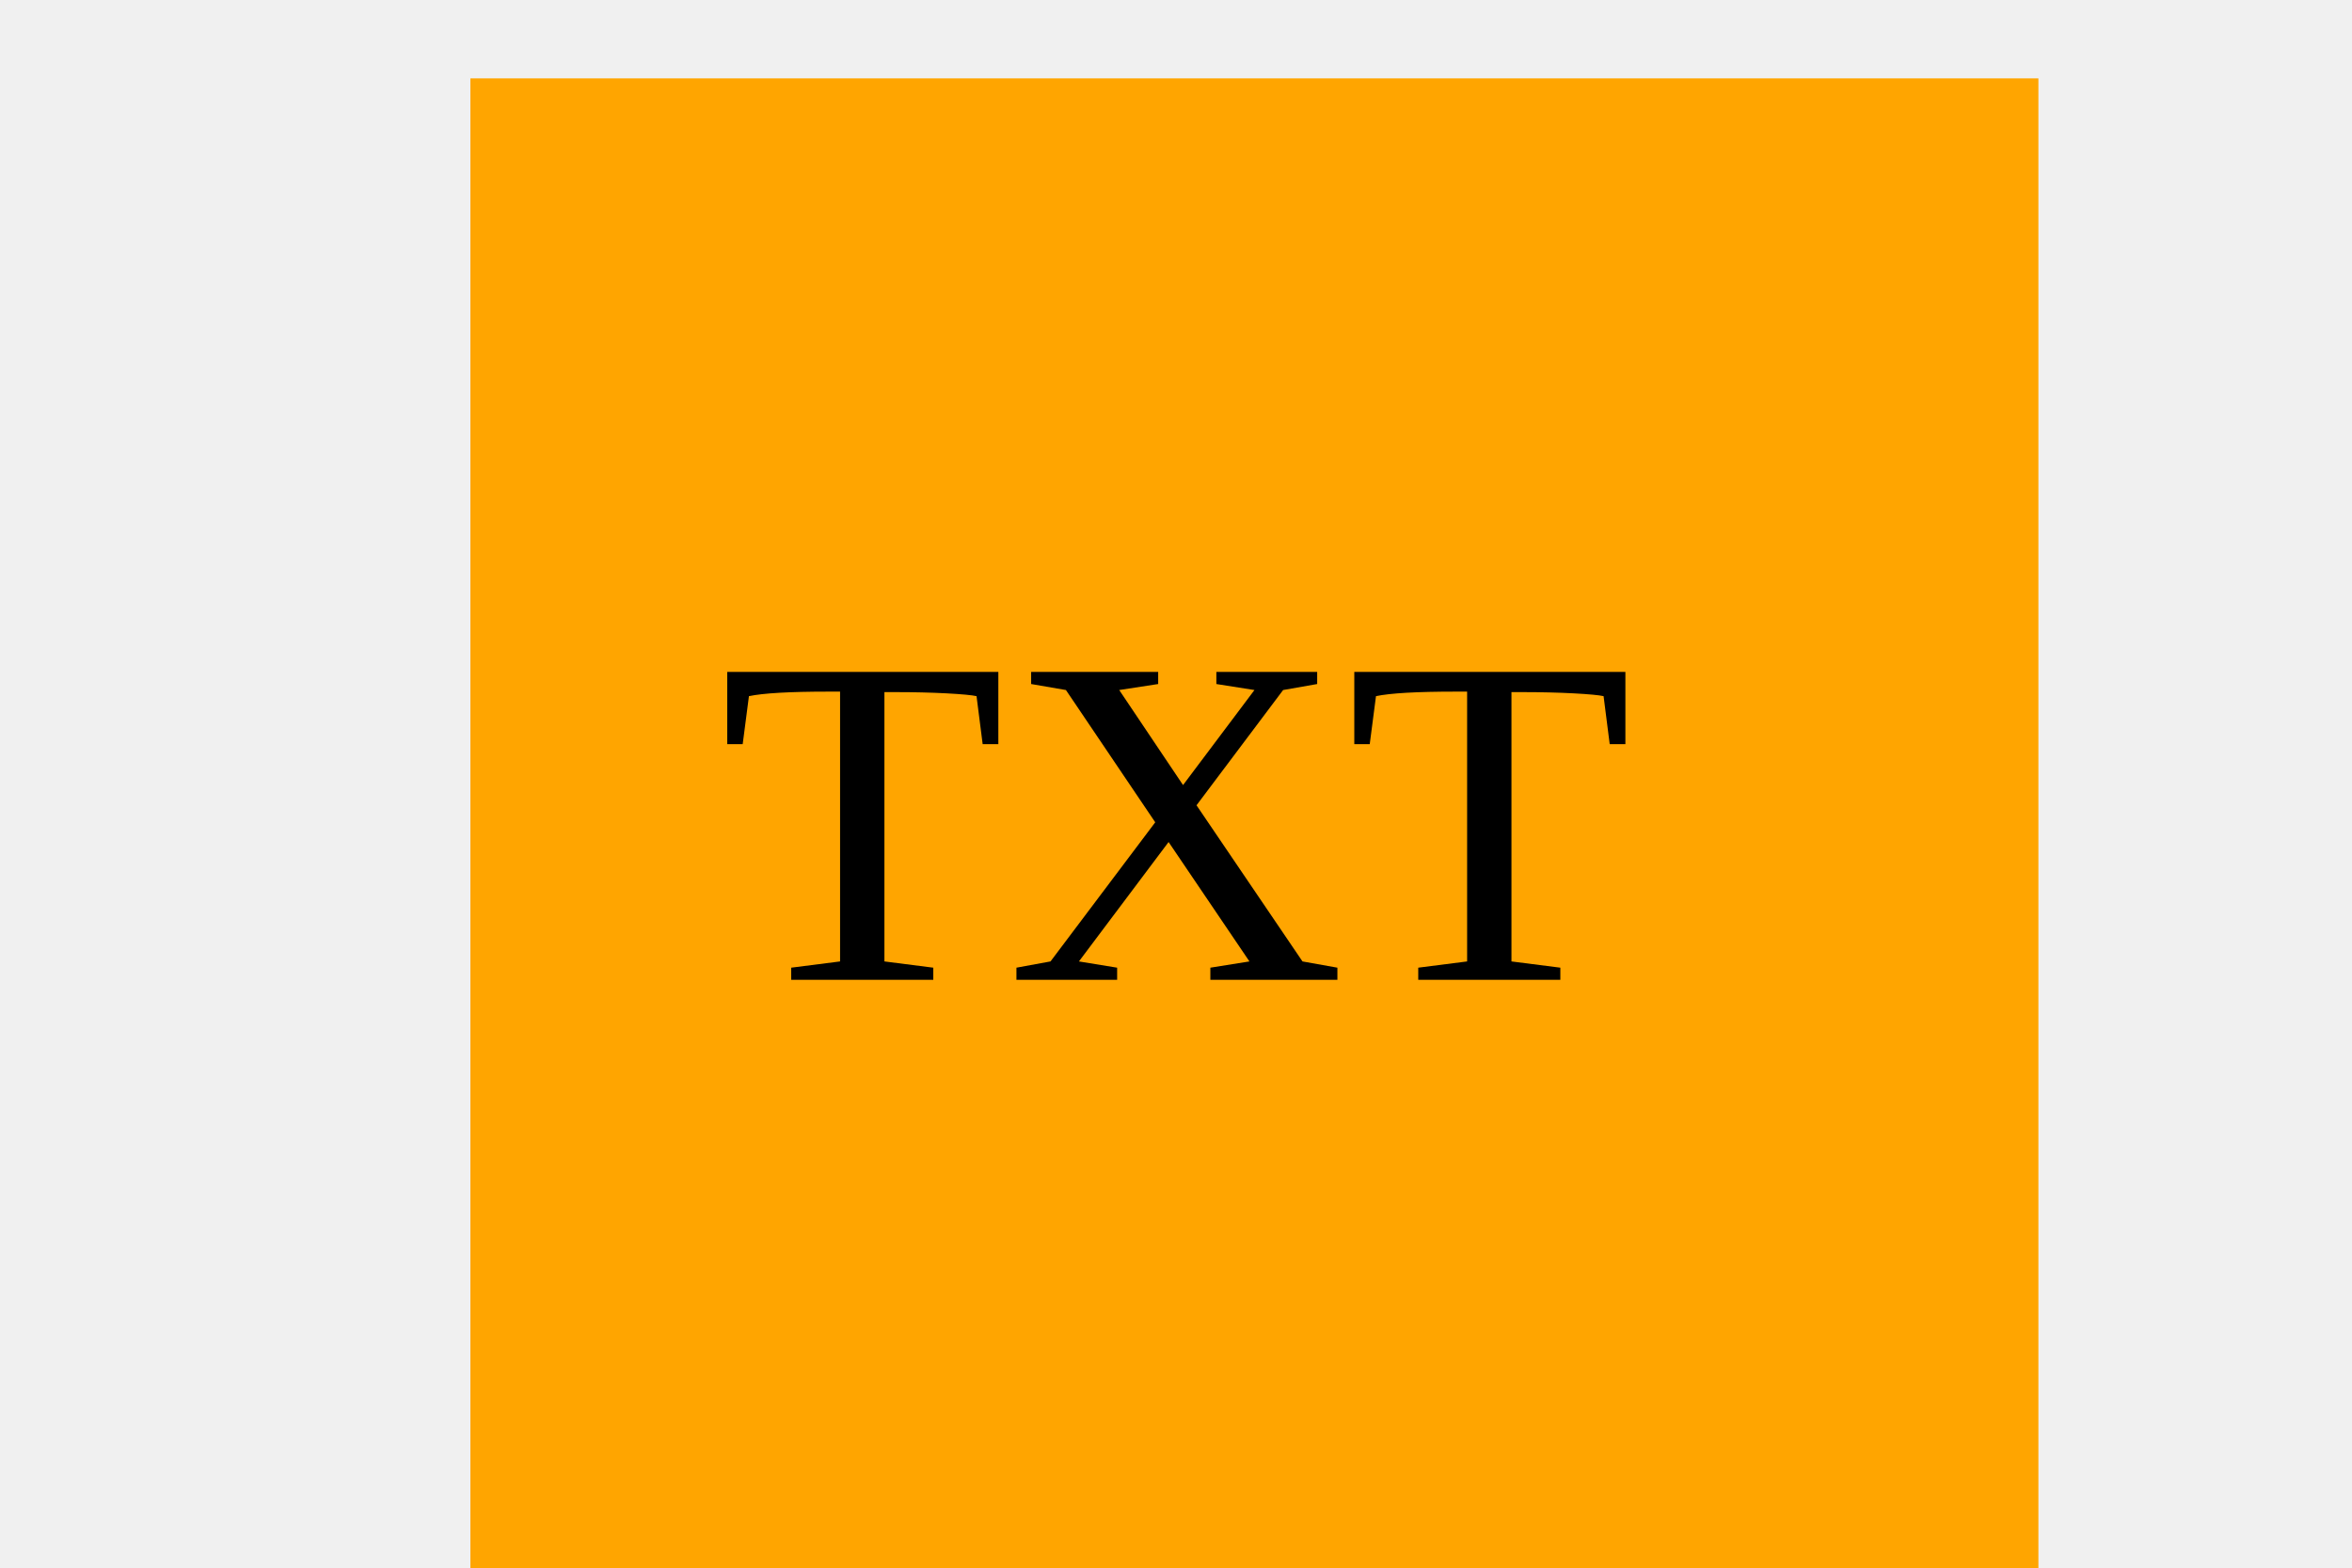
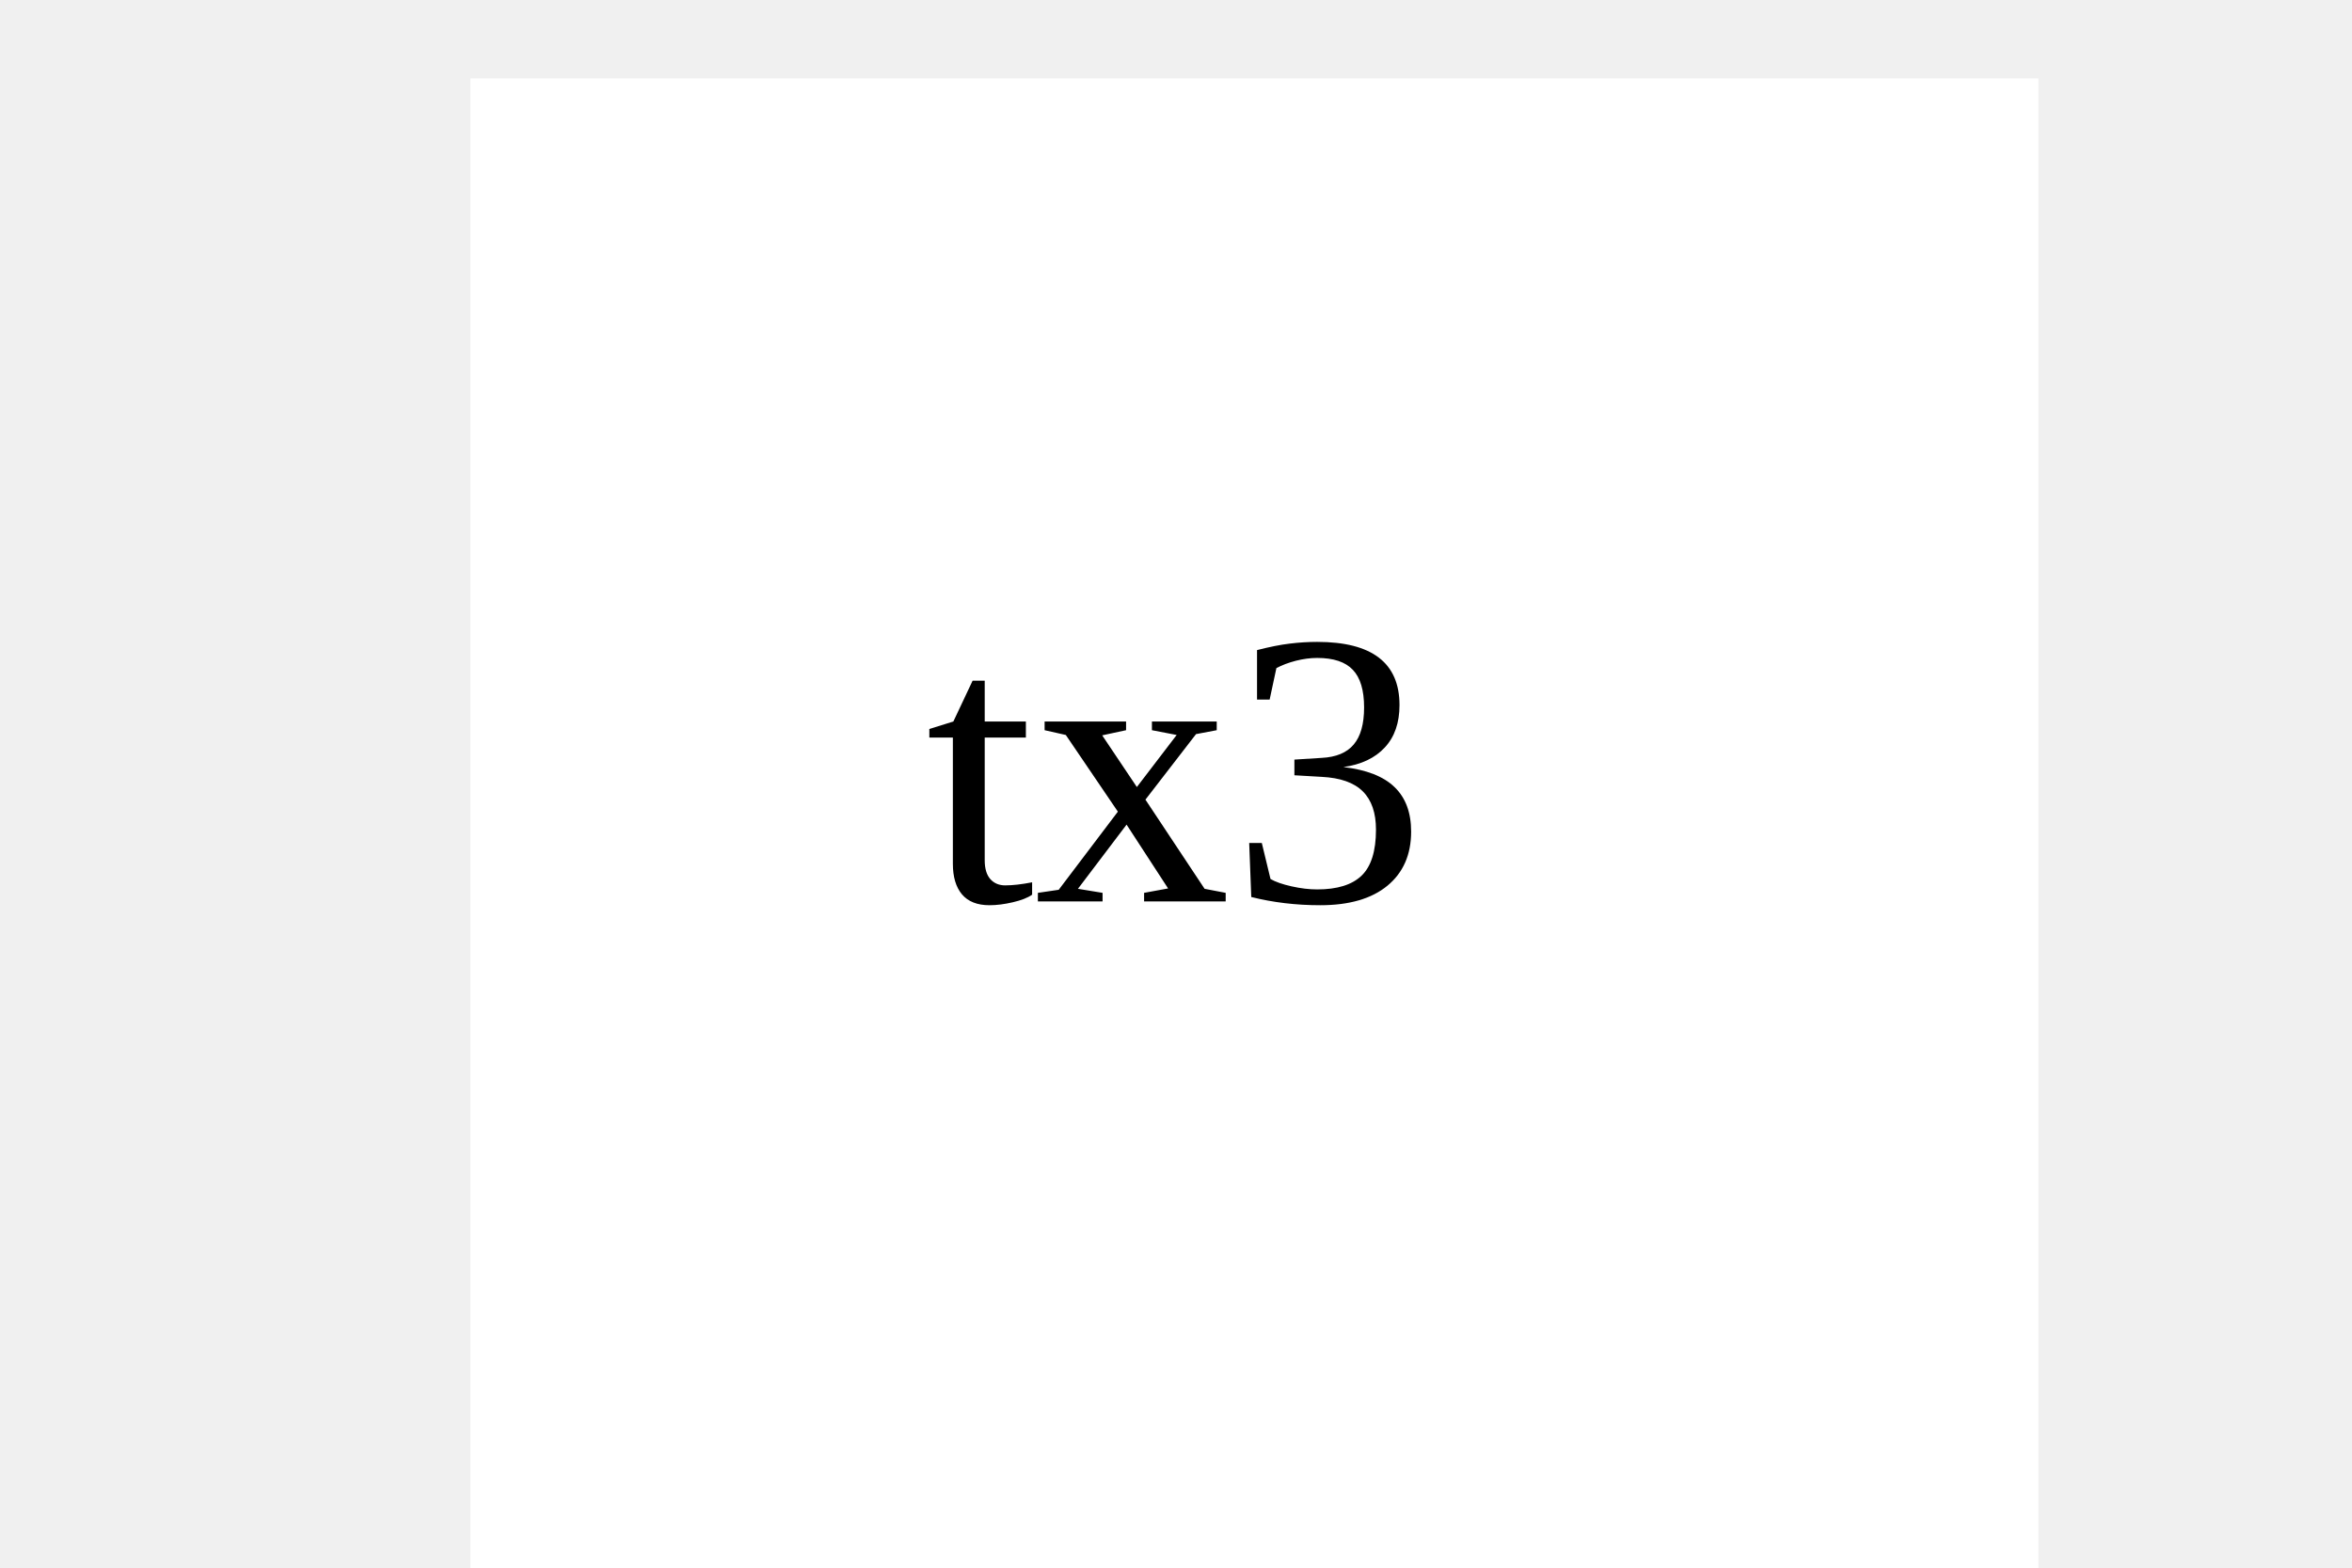
<svg xmlns="http://www.w3.org/2000/svg" version="1.1" width="300" height="200">
-   <rect x="60" y="10" width="200" height="200" fill="ORANGE" />
-   <text x="150" y="125" font-size="60" text-anchor="middle" fill="BLACK">TXT</text>
+   <rect x="60" y="10" width="200" height="200" fill="white" />
+   <text x="150" y="115" font-size="50" text-anchor="middle" fill="black">tx3</text>
</svg>
